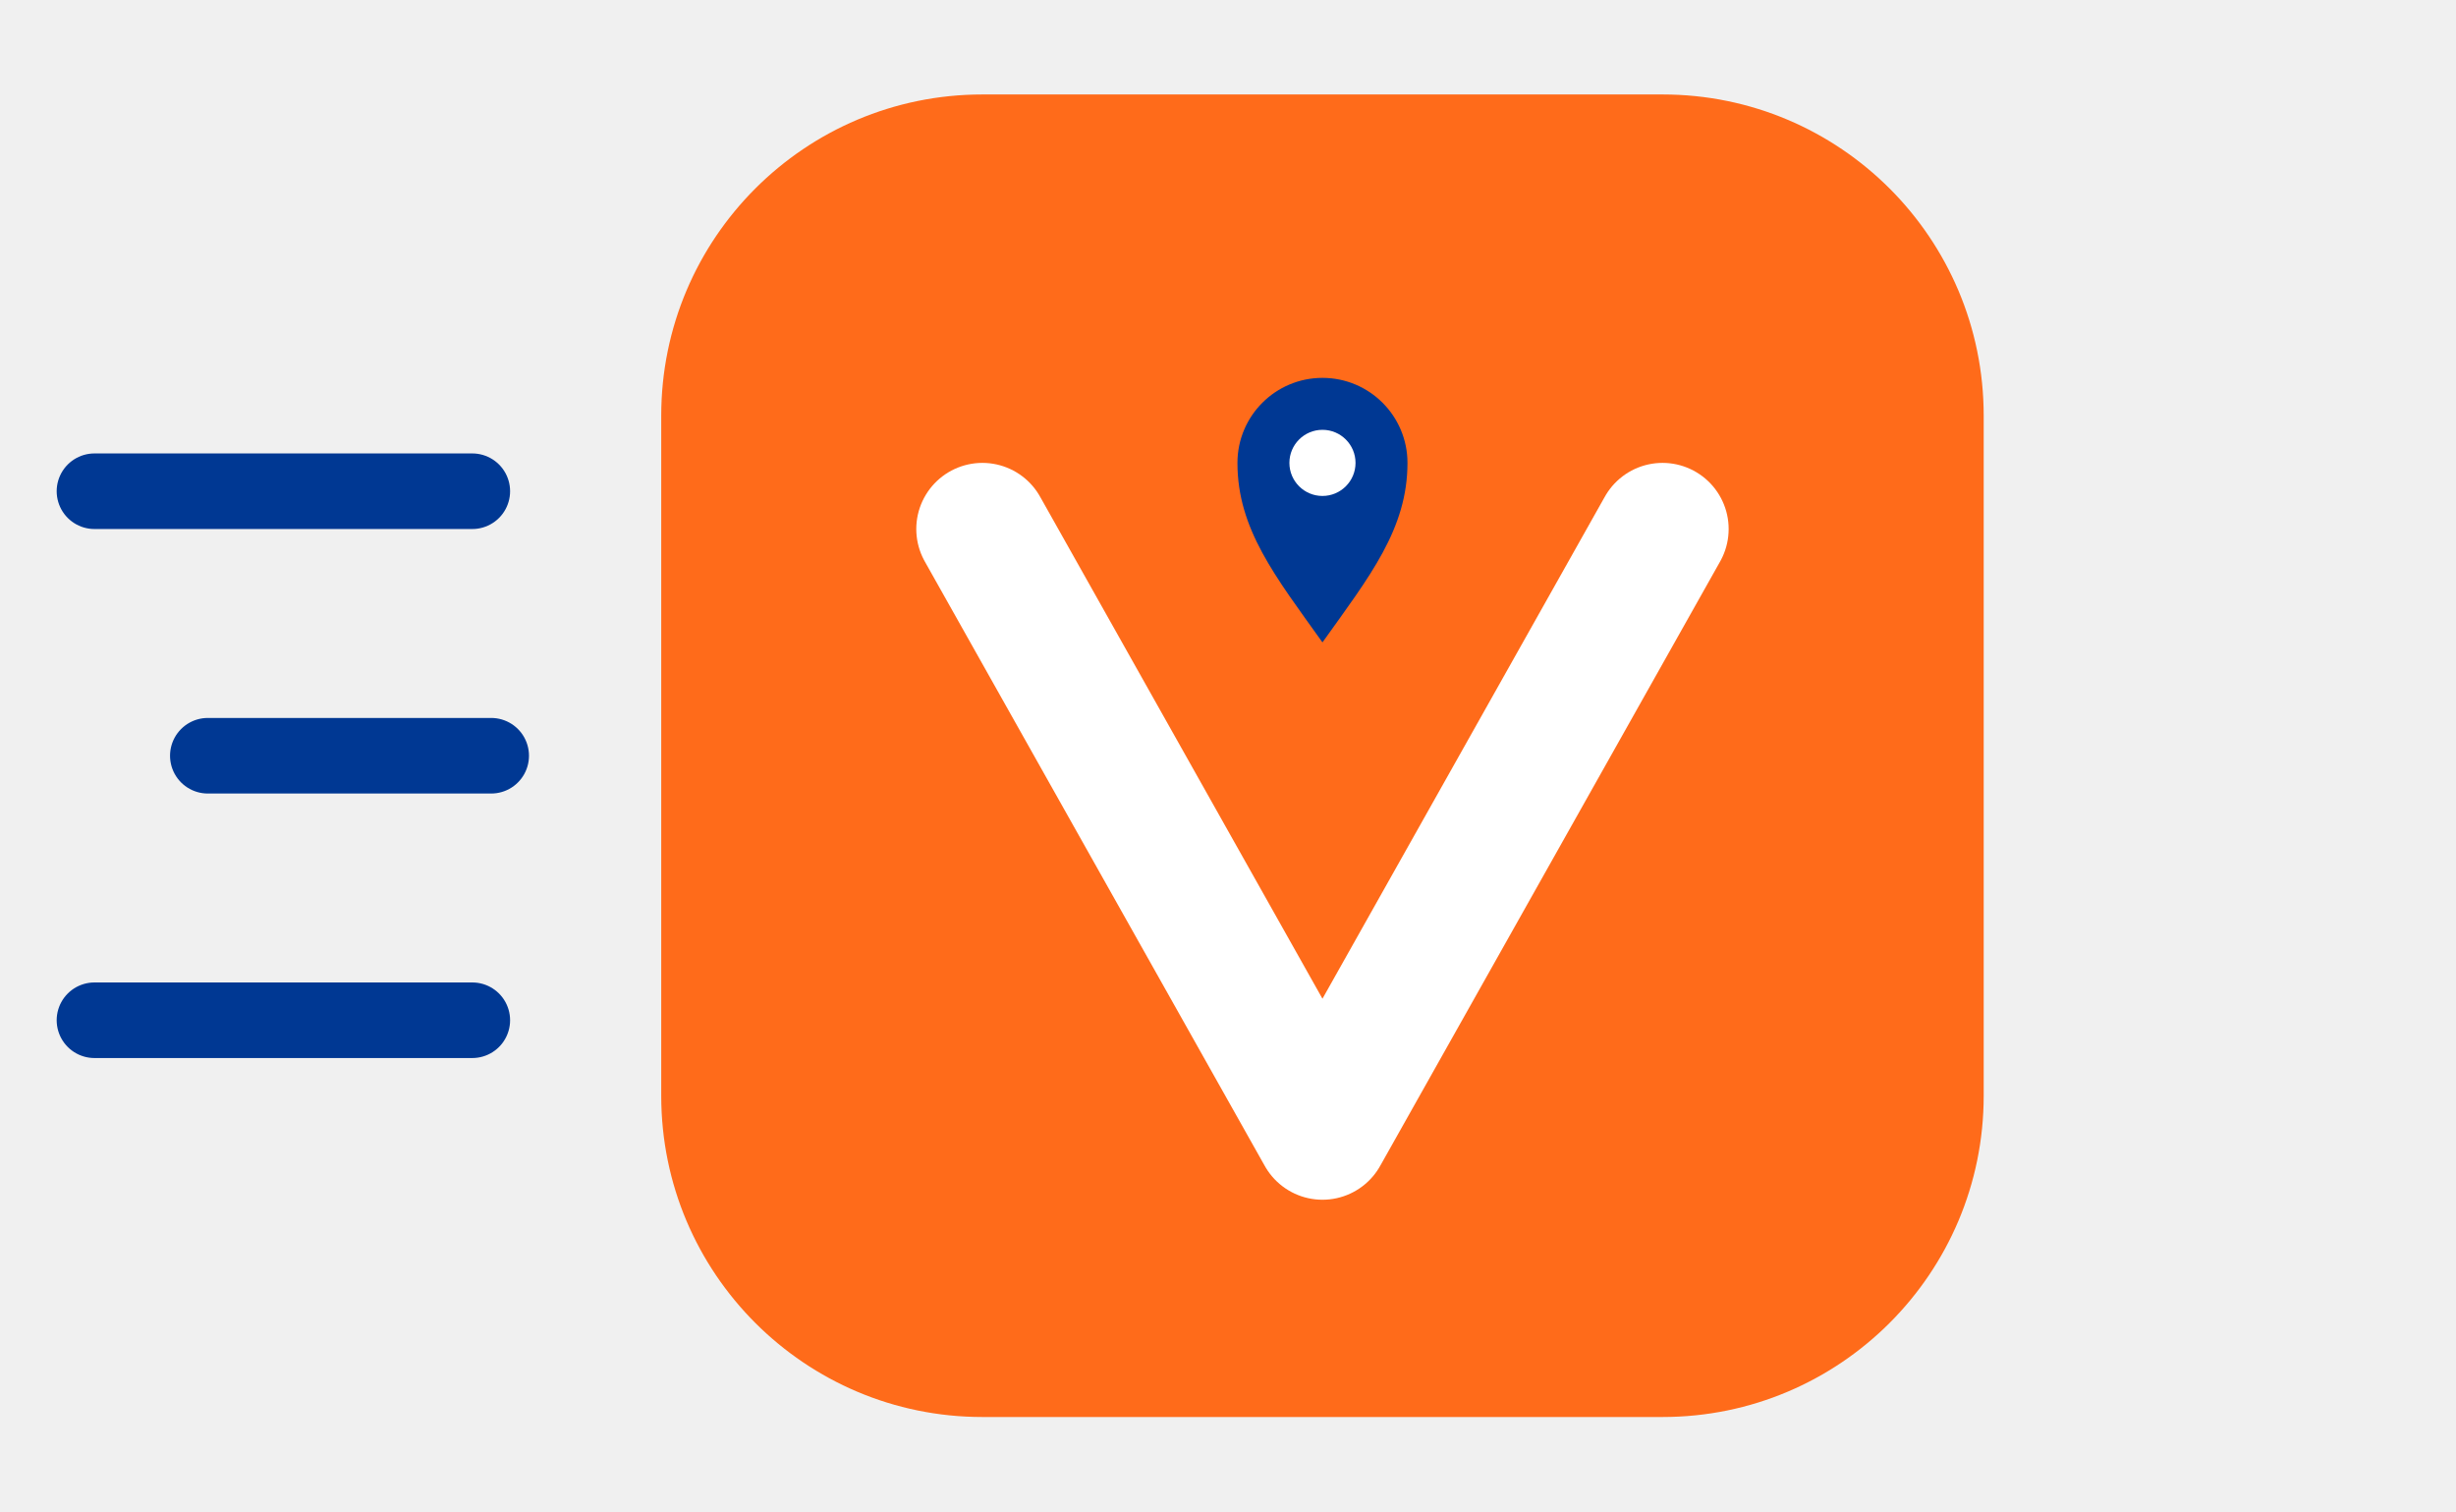
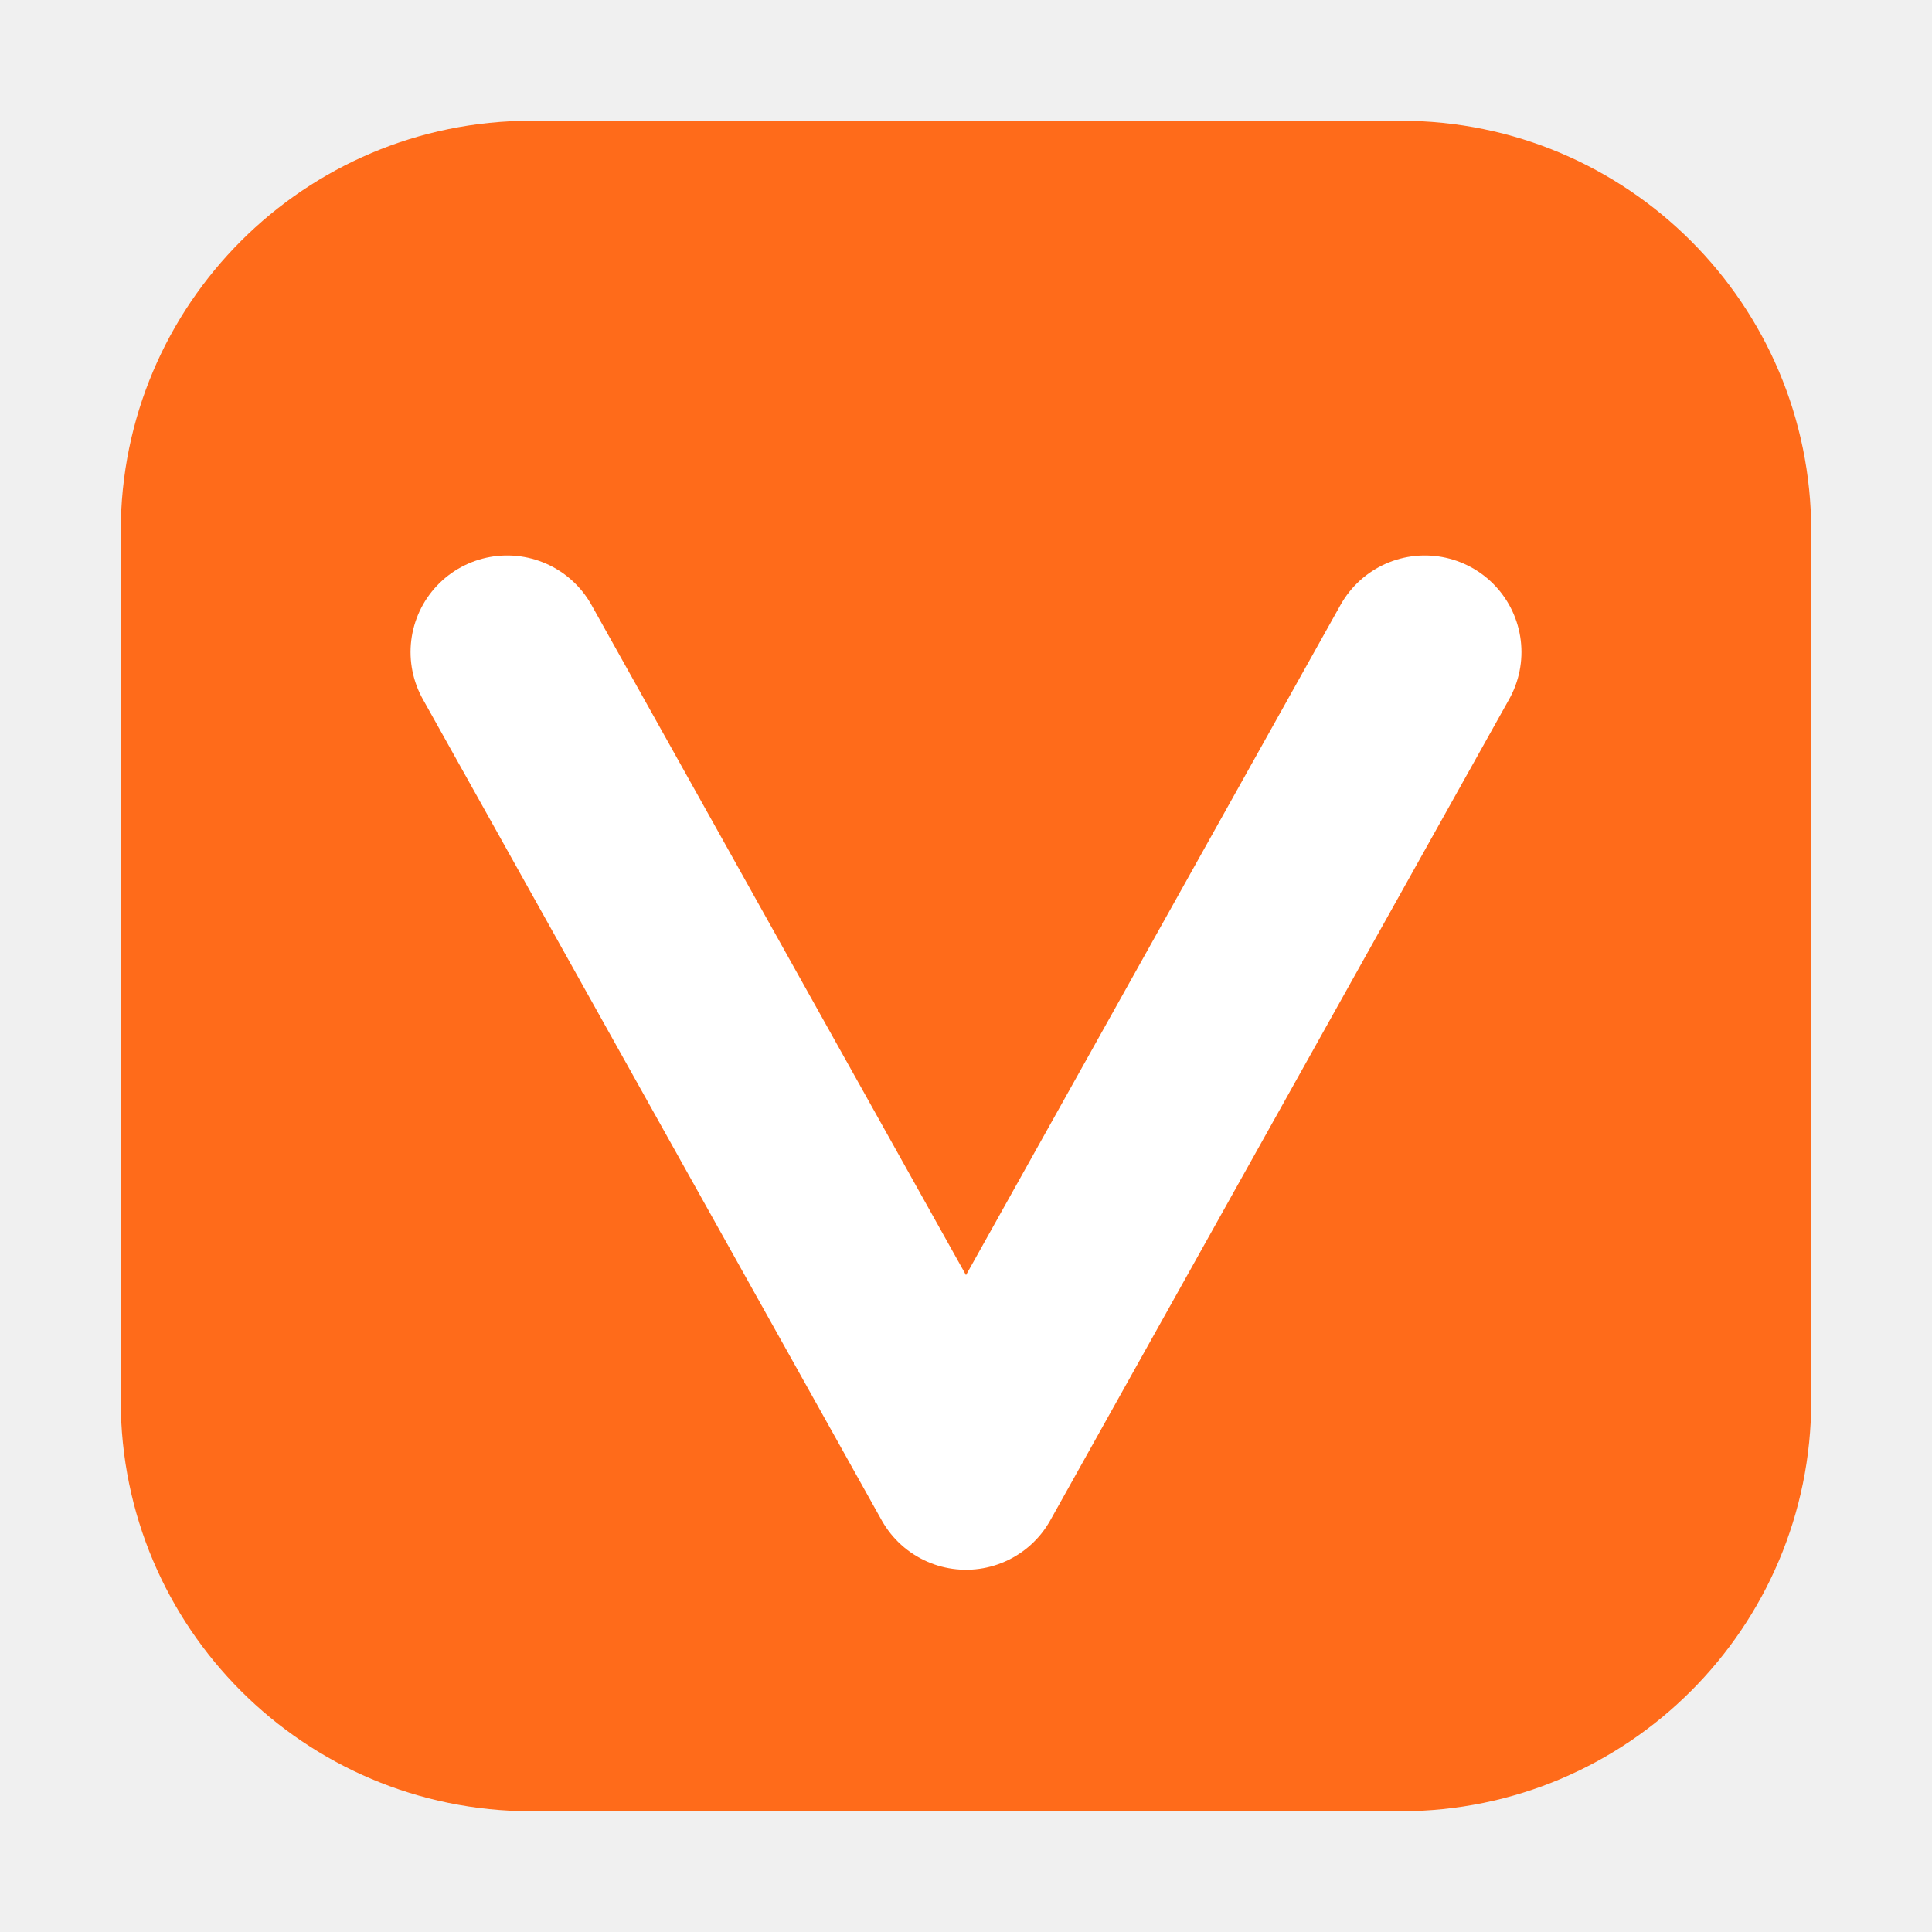
- <svg xmlns="http://www.w3.org/2000/svg" viewBox="0 0 260 160" width="260" height="160" role="img" aria-label="Valley Express logo mark">
-   <g stroke="#003893" stroke-width="8" stroke-linecap="round">
-     <line x1="10" y1="52" x2="50" y2="52" />
-     <line x1="22" y1="80" x2="52" y2="80" />
-     <line x1="10" y1="108" x2="50" y2="108" />
-   </g>
-   <rect x="70" y="10" width="140" height="140" rx="34" fill="#FF6B1A" />
-   <path d="M104 56 L140 120 L176 56" fill="none" stroke="#FFFFFF" stroke-width="14" stroke-linecap="round" stroke-linejoin="round" />
-   <g>
-     <path d="M140 68 C135 61 131 56 131 49 A9 9 0 0 1 149 49 C149 56 145 61 140 68 Z" fill="#003893" />
-     <circle cx="140" cy="49" r="3.5" fill="#FFFFFF" />
-   </g>
+ <svg xmlns="http://www.w3.org/2000/svg" viewBox="0 0 160 160" width="160" height="160" role="img" aria-label="Valley Express">
+   <rect x="10" y="10" width="140" height="140" rx="34" fill="#FF6B1A" />
+   <path d="M42 54 L80 122 L118 54" fill="none" stroke="#FFFFFF" stroke-width="16" stroke-linecap="round" stroke-linejoin="round" />
</svg>
